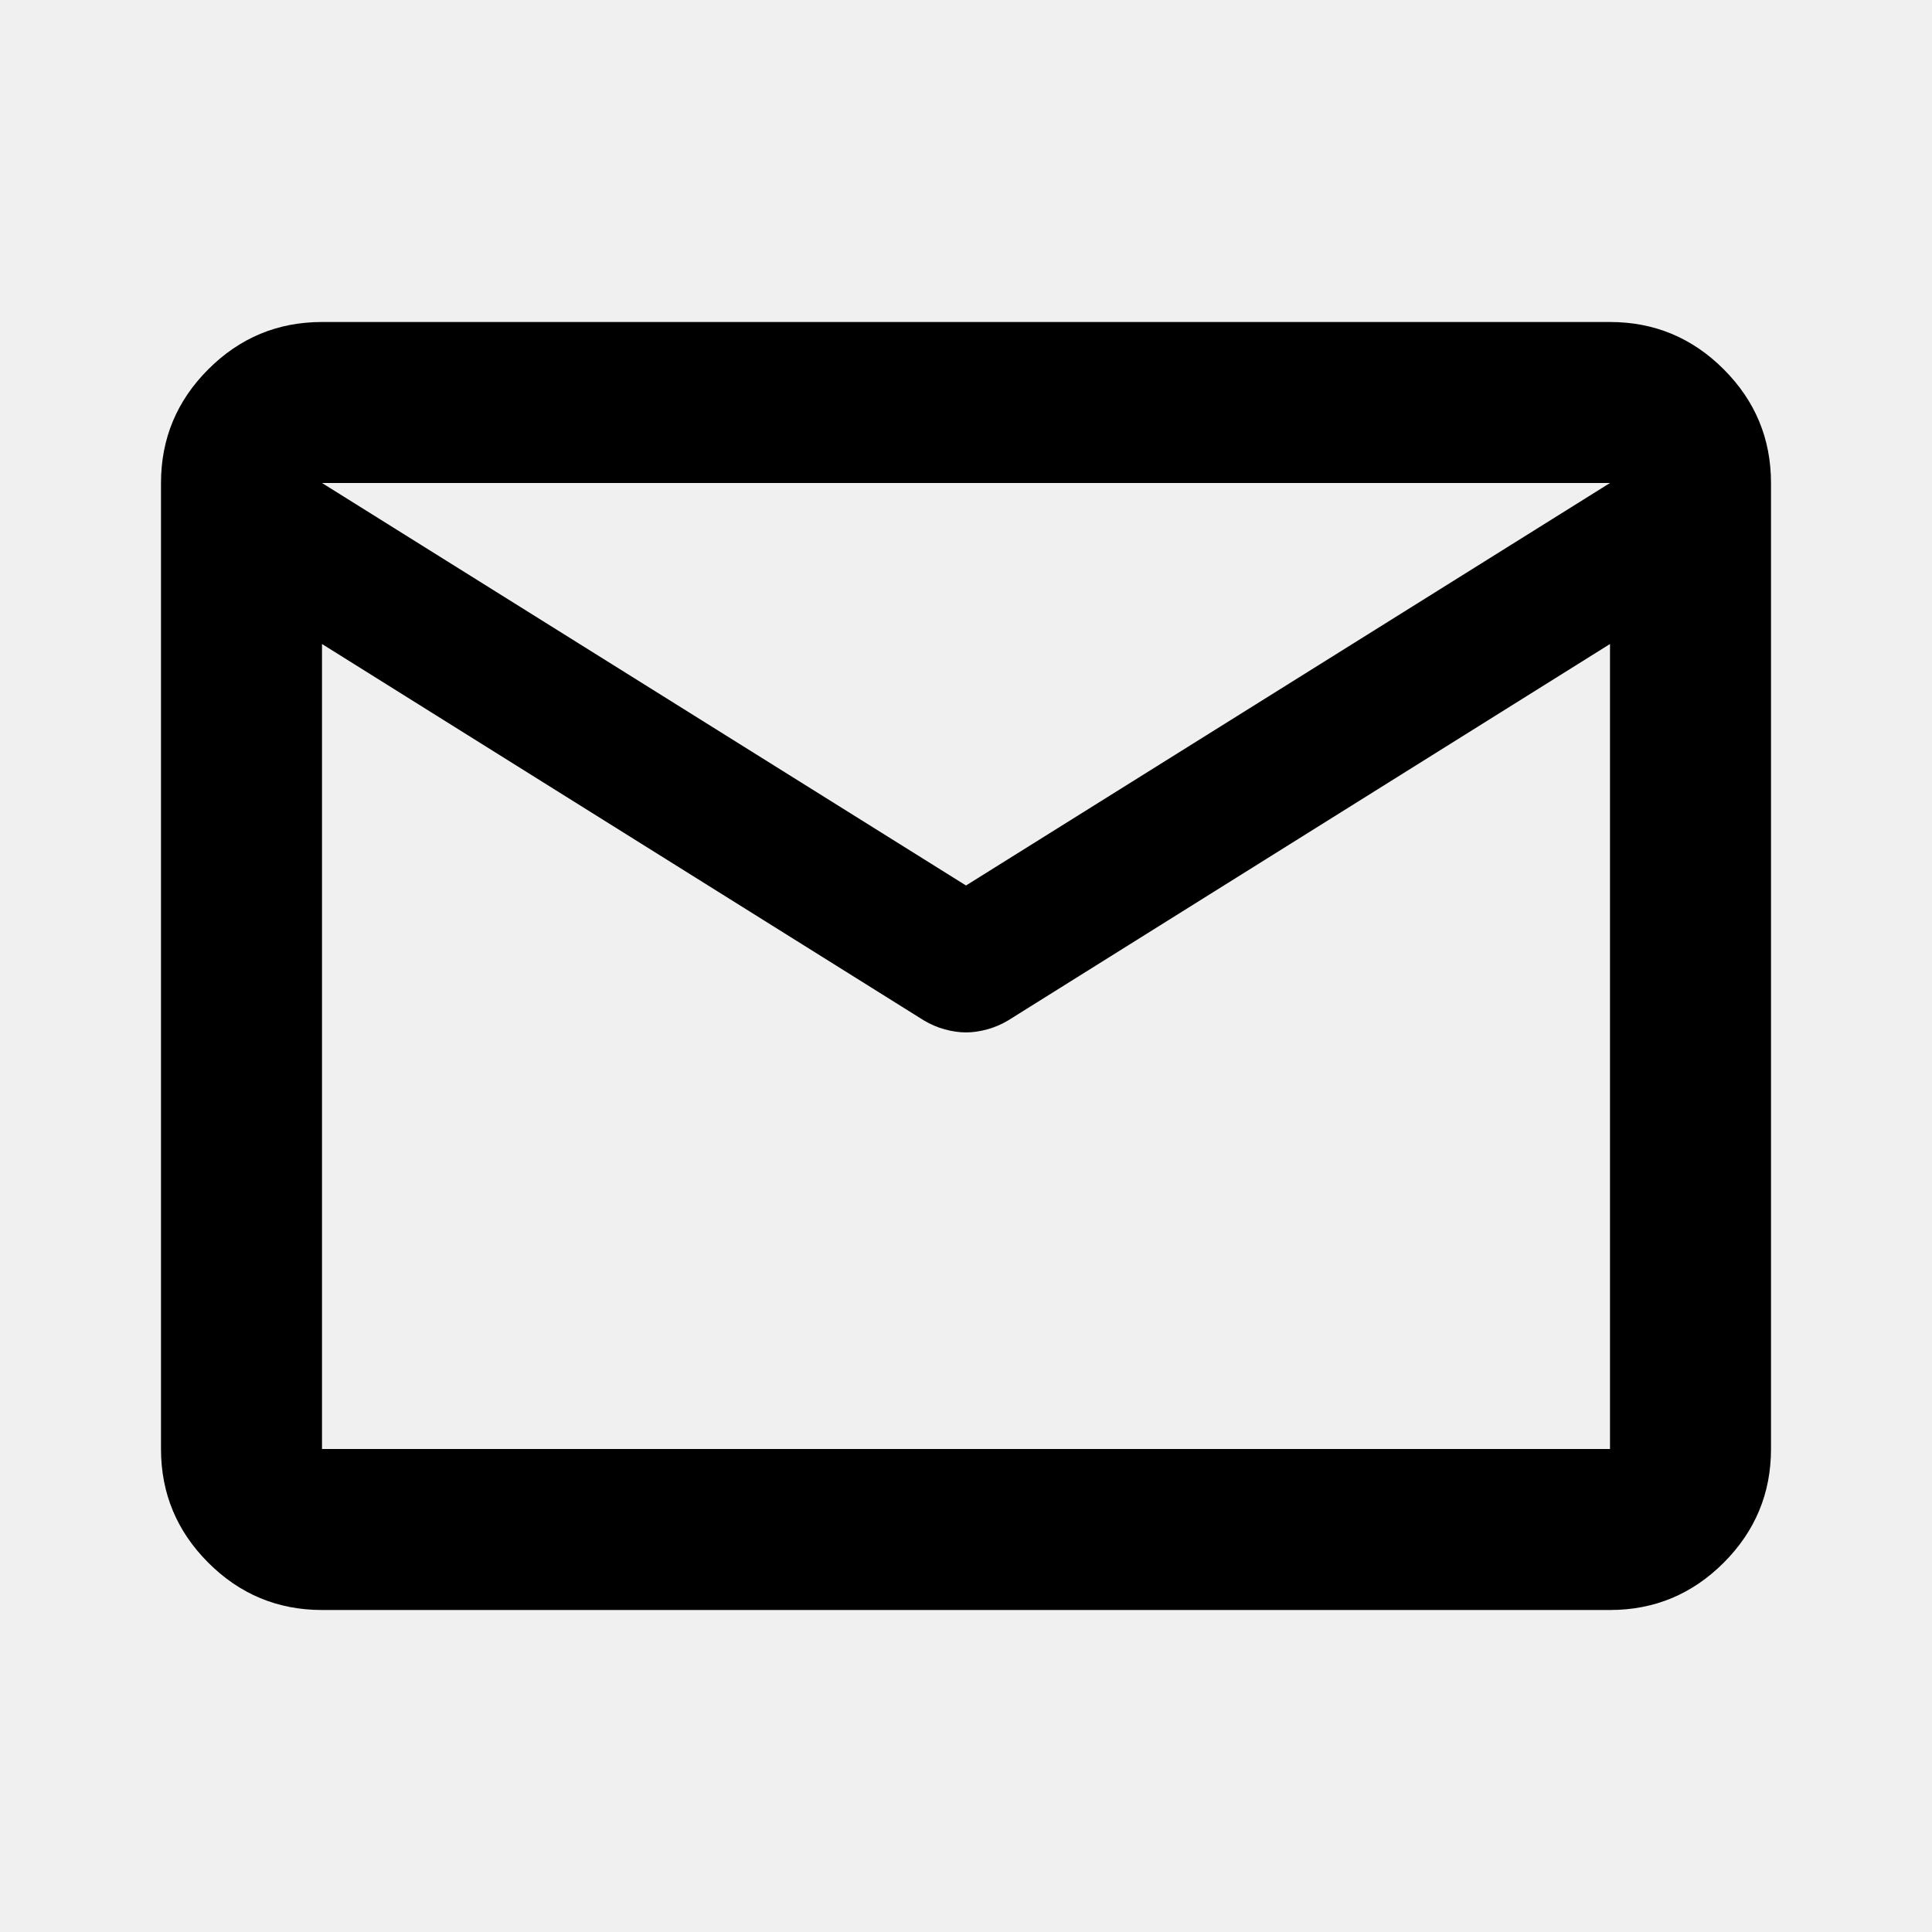
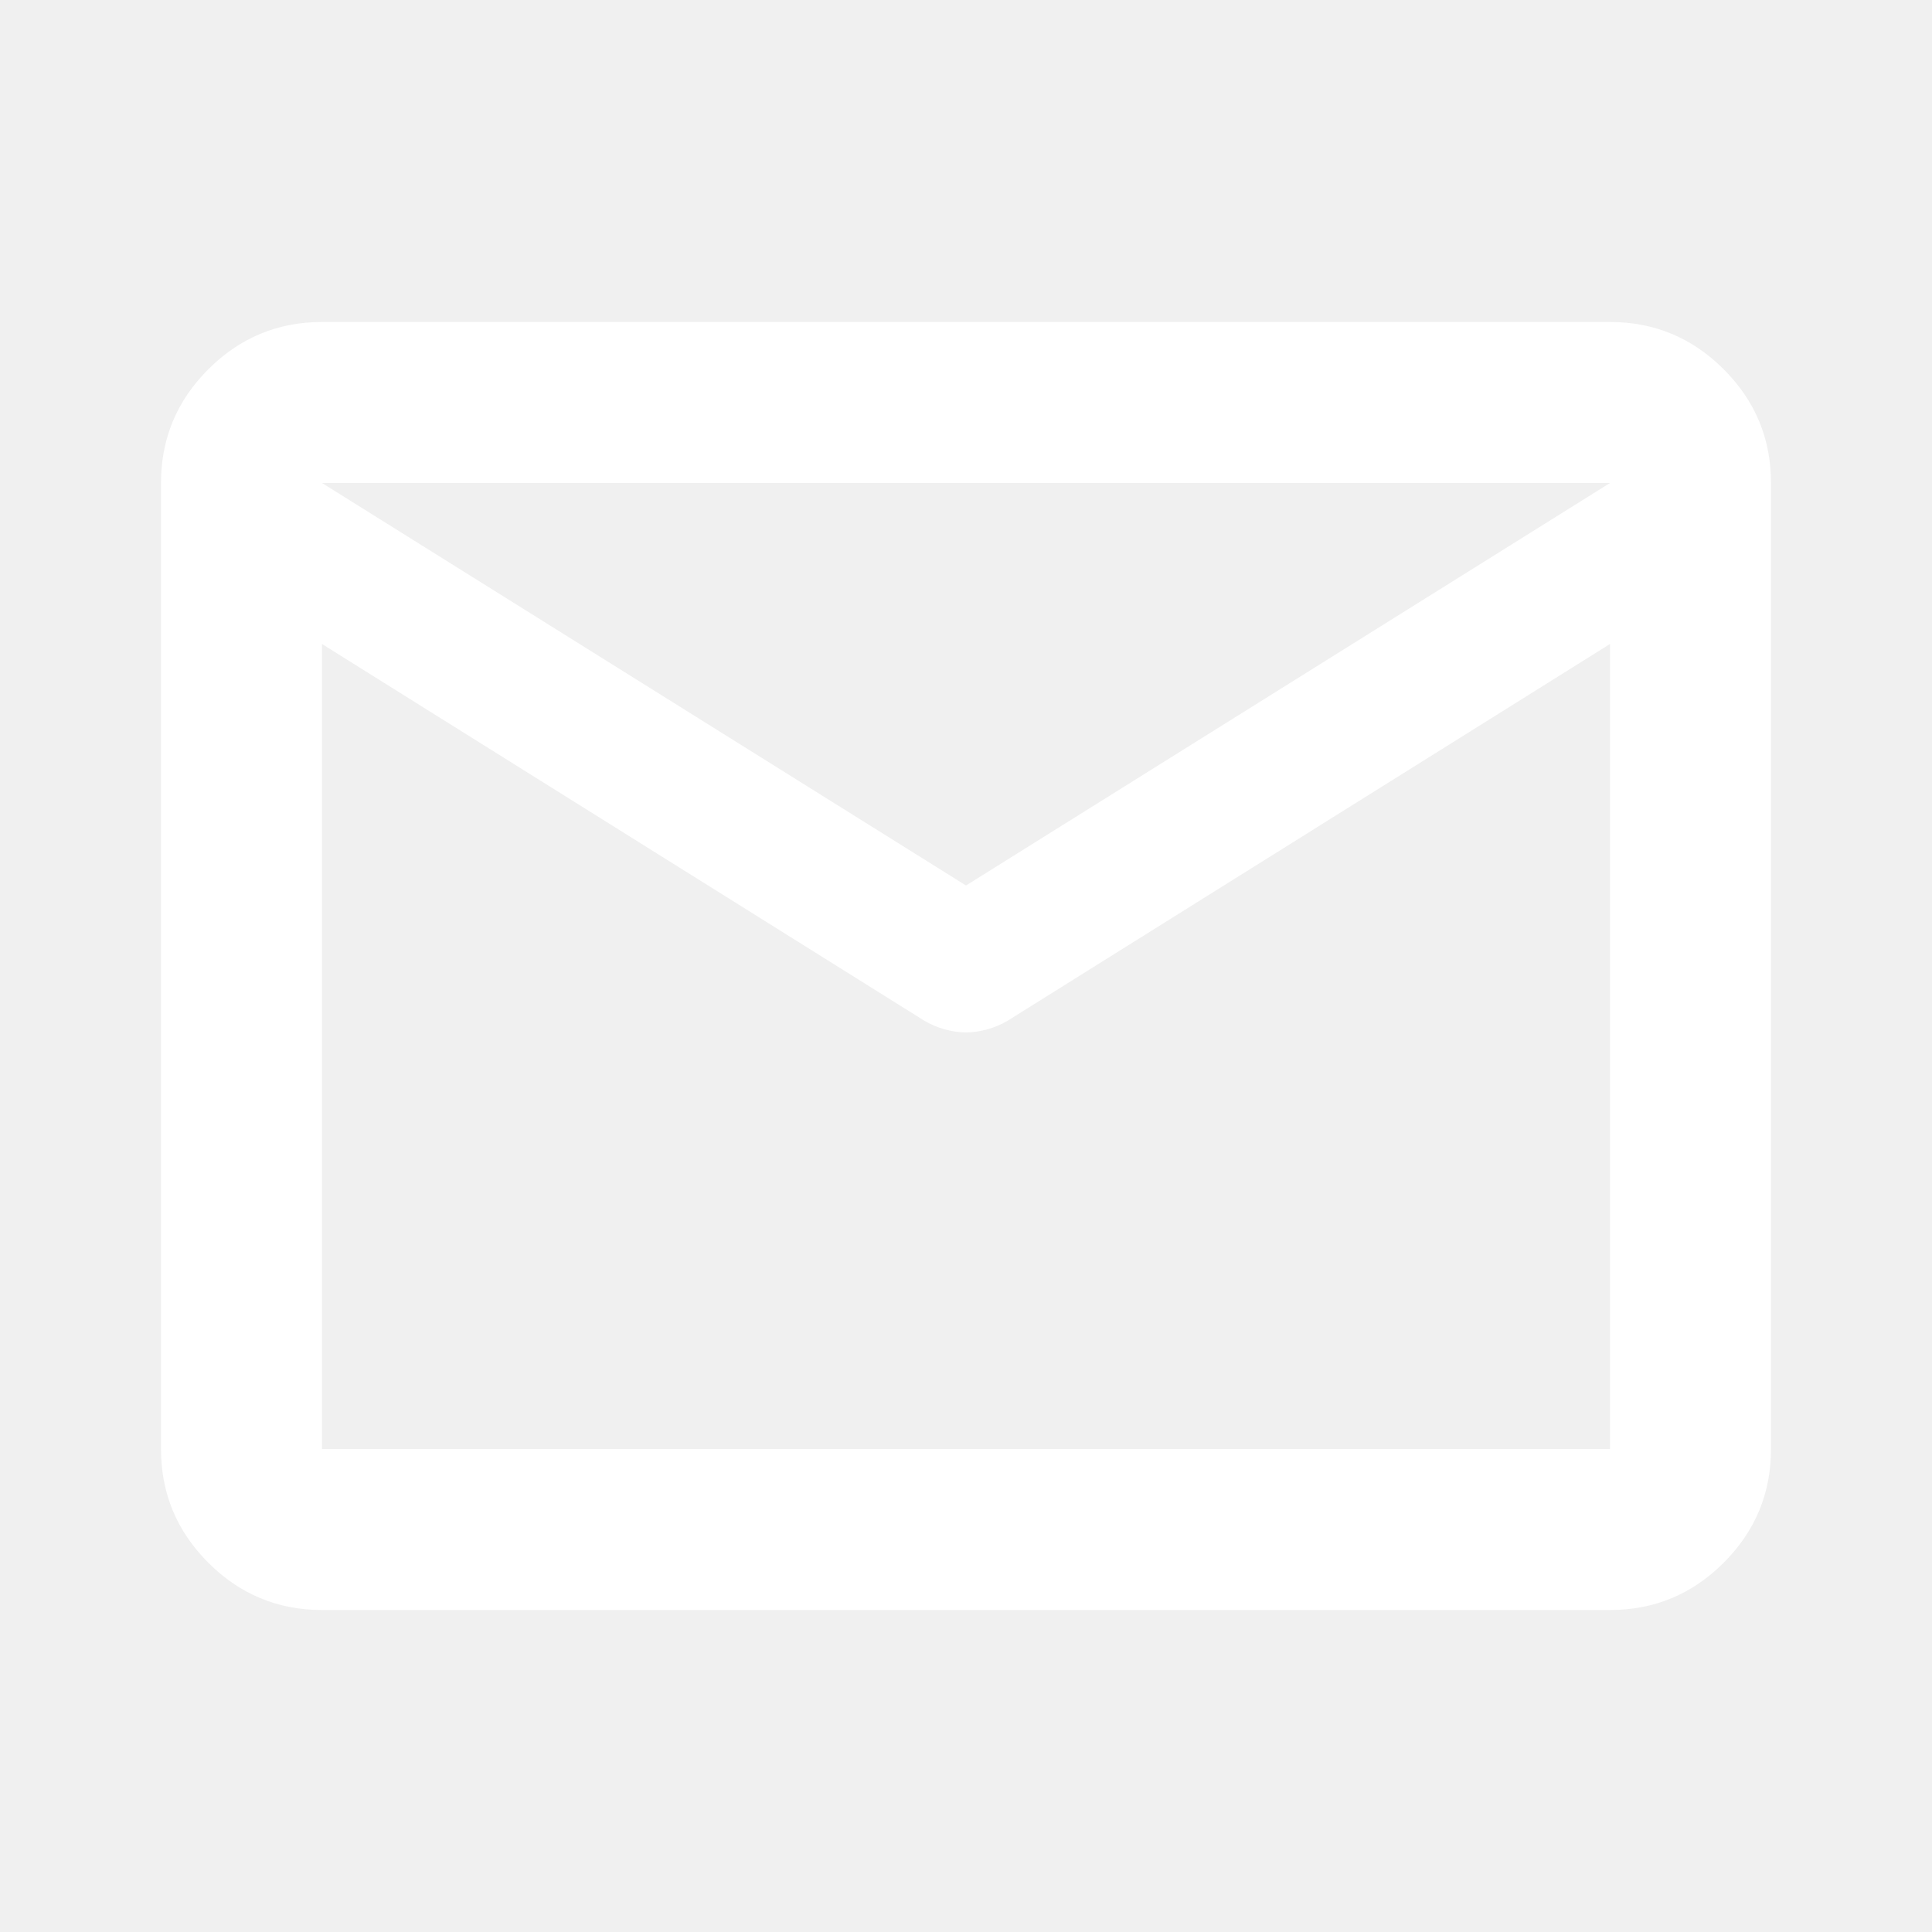
- <svg xmlns="http://www.w3.org/2000/svg" height="24px" viewBox="0 -960 960 960" width="24px" fill="#000000">
+ <svg xmlns="http://www.w3.org/2000/svg" height="24px" viewBox="0 -960 960 960" width="24px" fill="#FFFFFF">
  <path d="M160-160q-33 0-56.5-23.5T80-240v-480q0-33 23.5-56.5T160-800h640q33 0 56.5 23.5T880-720v480q0 33-23.5 56.5T800-160H160Zm640-480L501-453q-5 3-10.5 4.5T480-447q-5 0-10.5-1.5T459-453L160-640v400h640v-400ZM480-520l320-200H160l320 200ZM160-640v10-59 1-32 32-.5 58.5-10 400-400Z" />
</svg>
